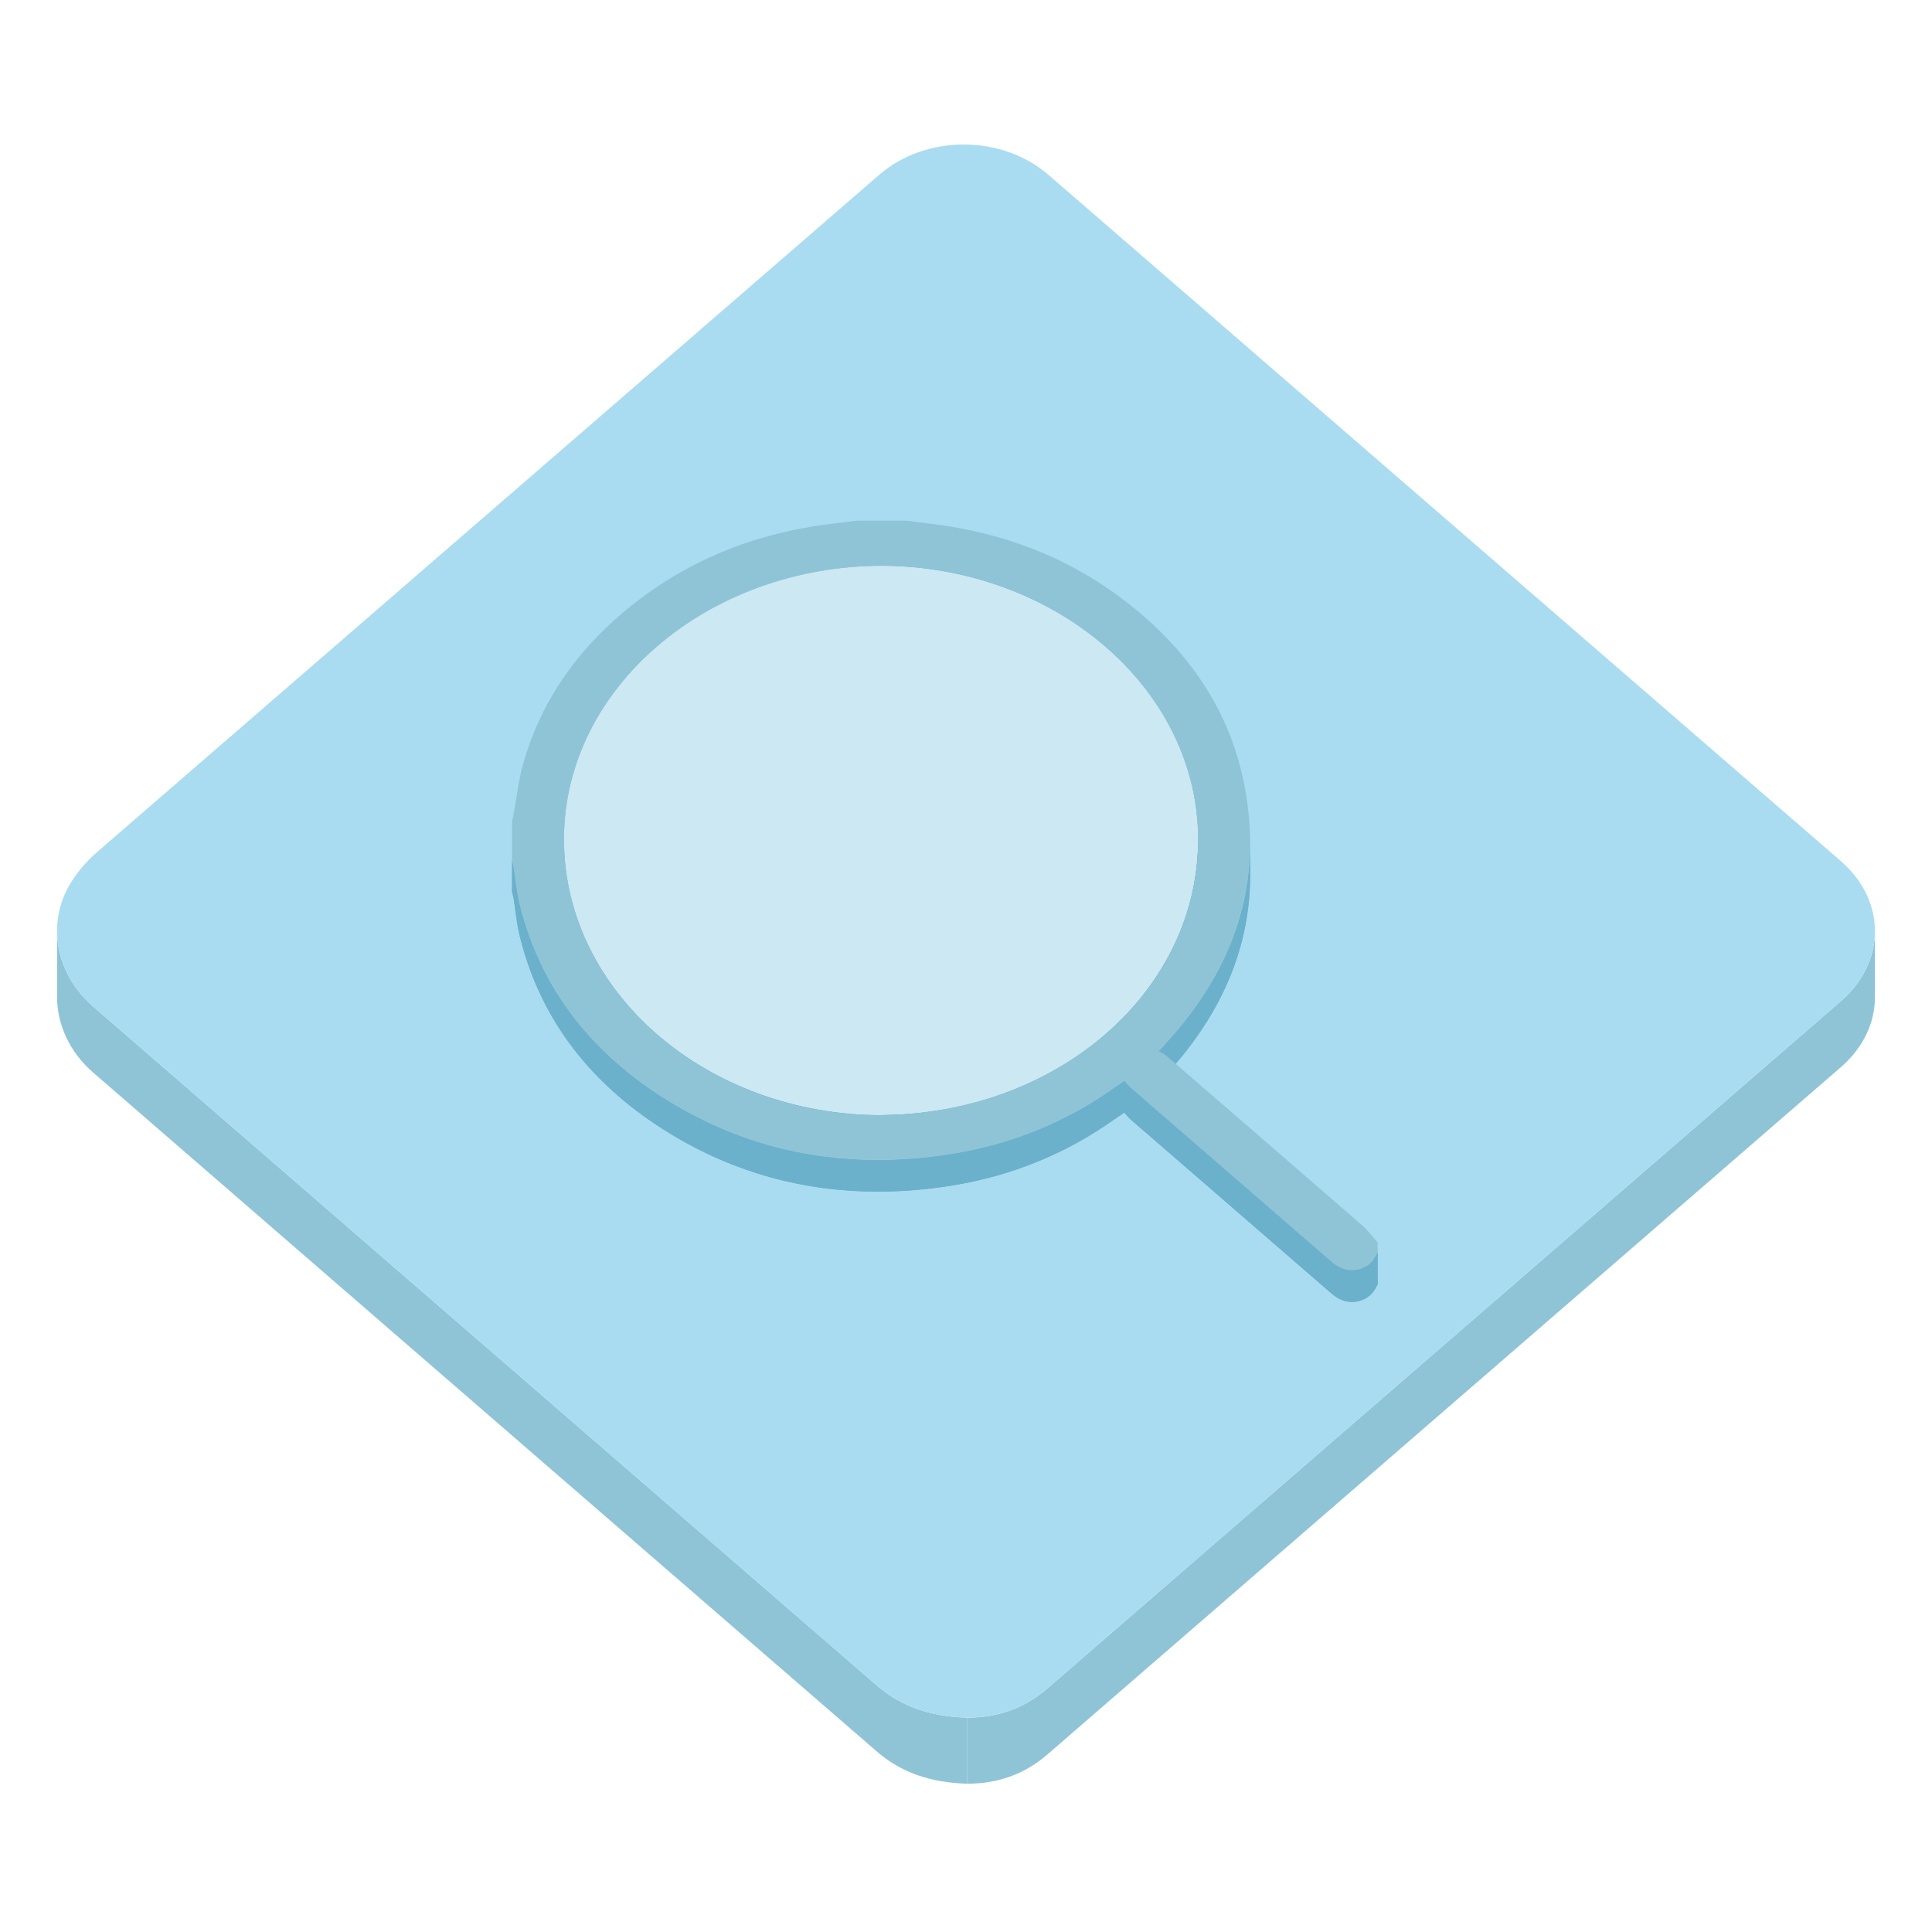
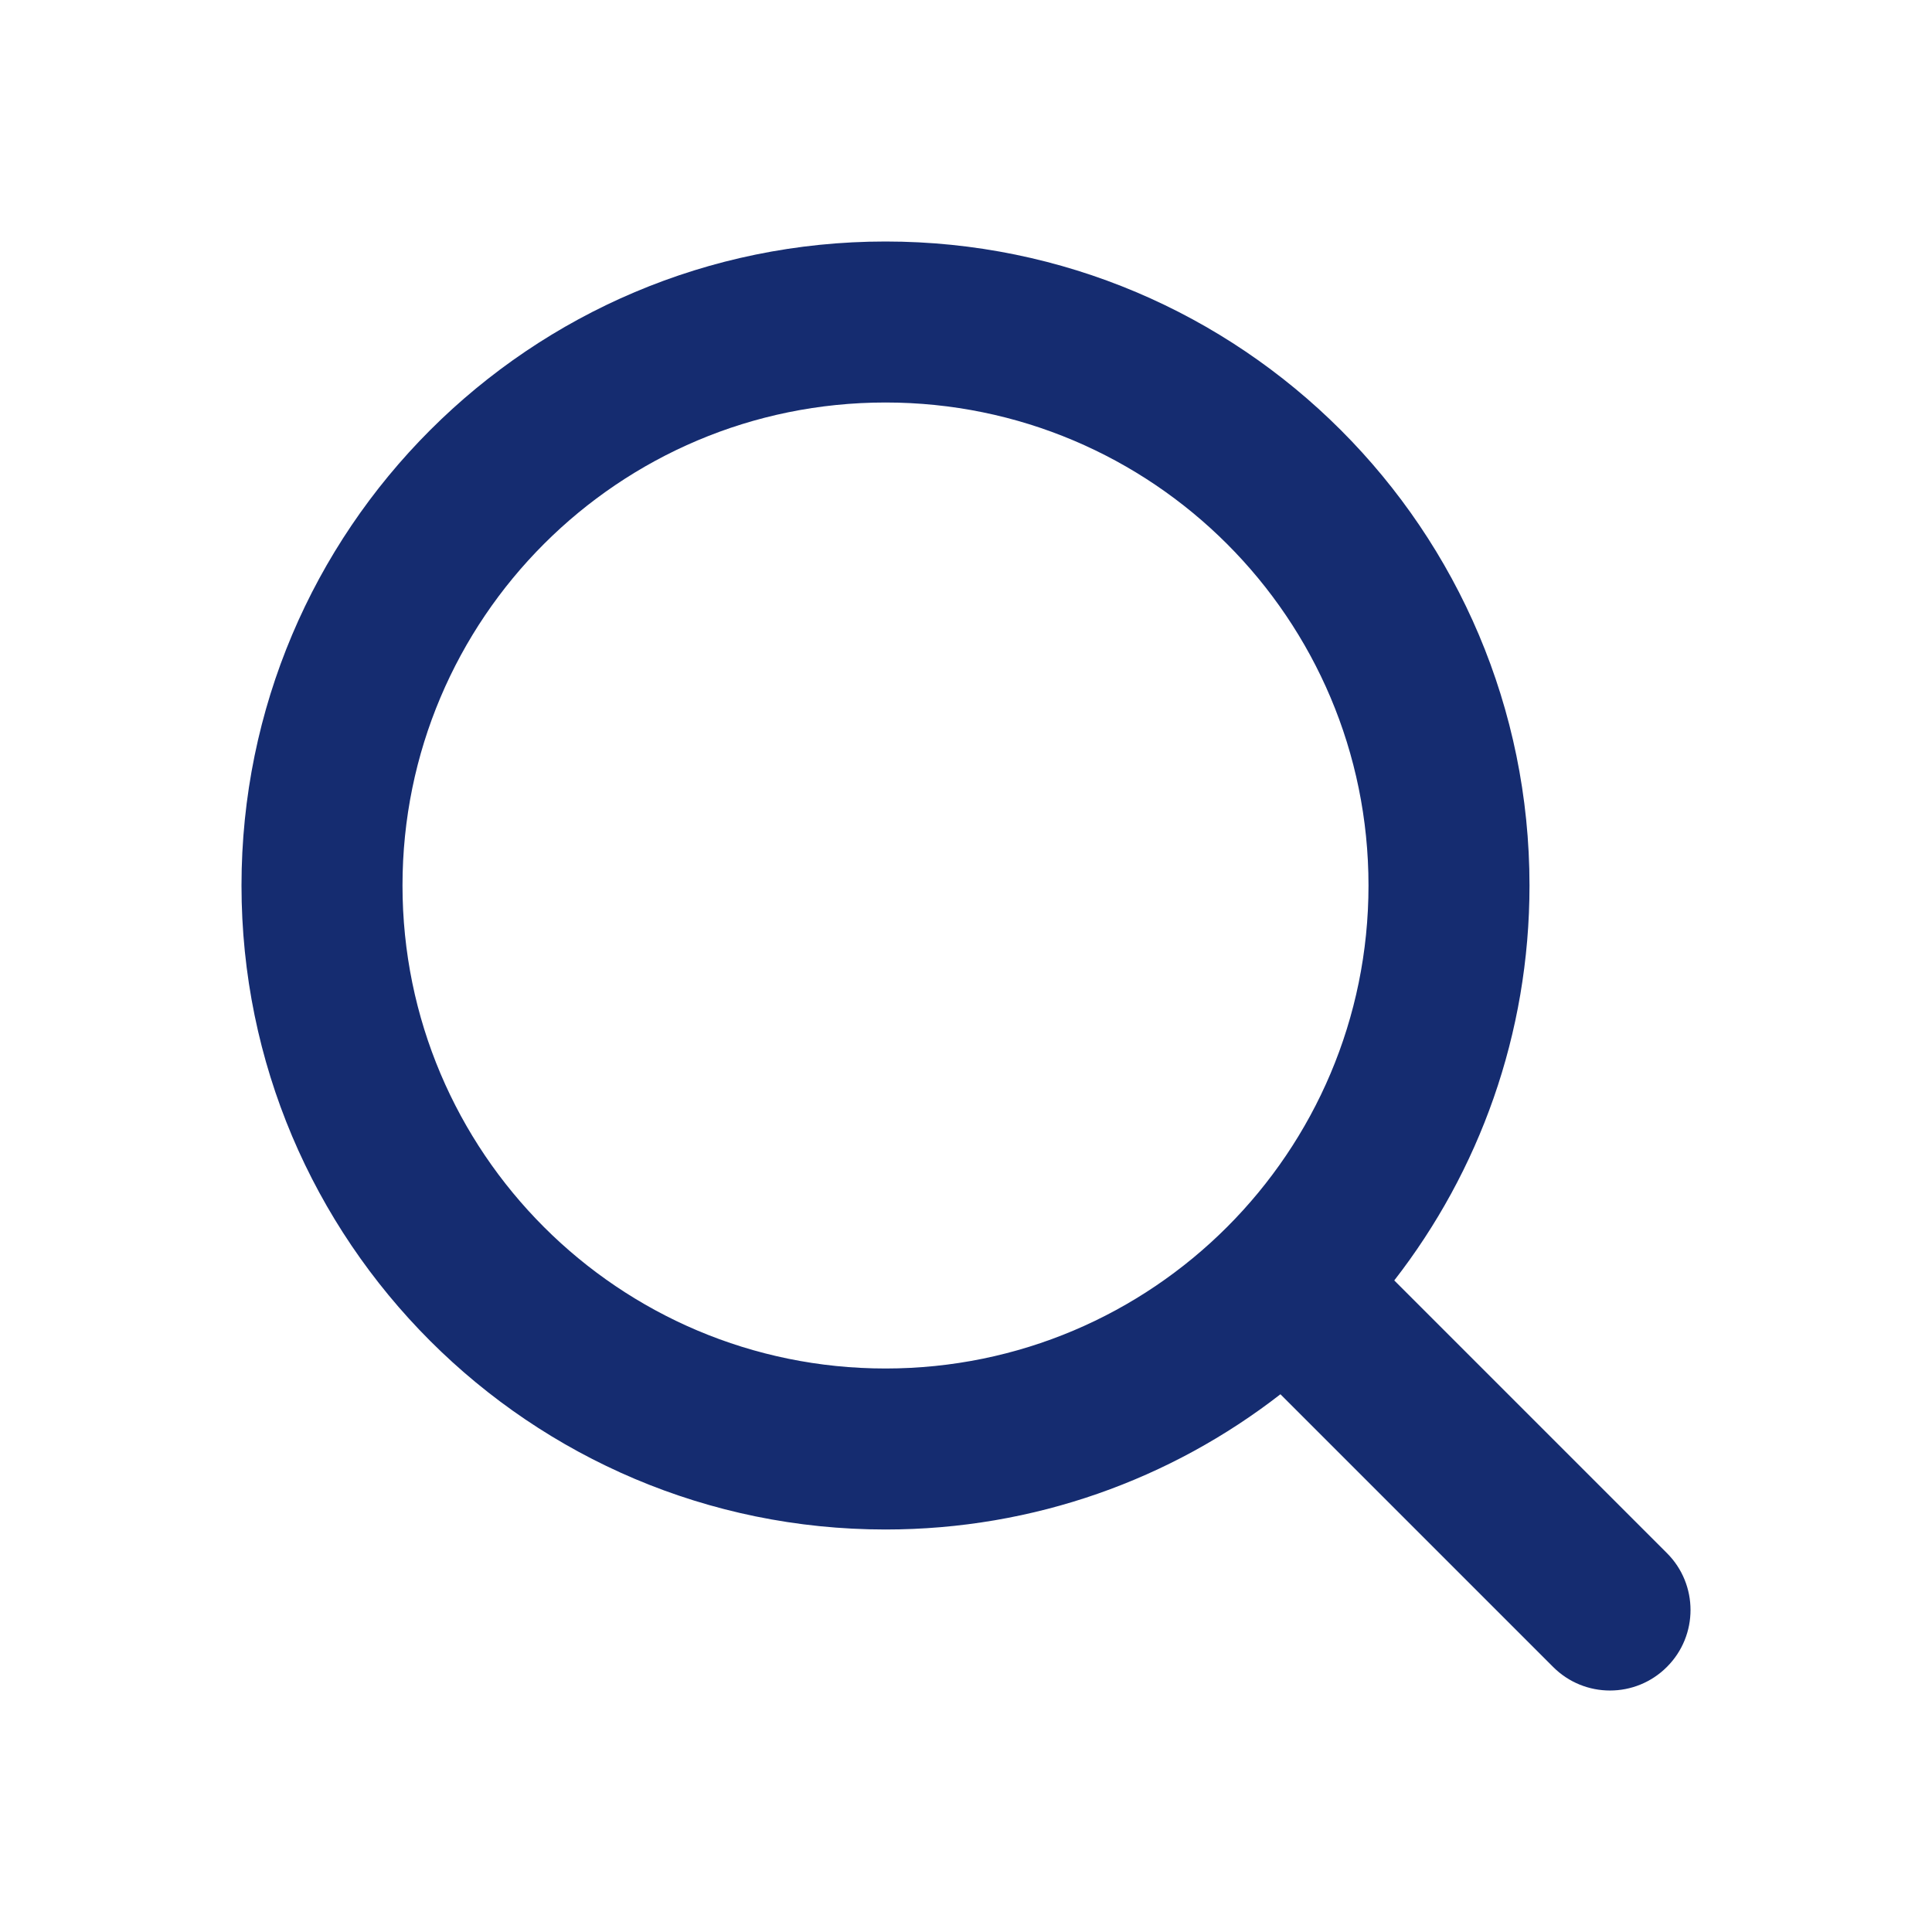
- <svg xmlns="http://www.w3.org/2000/svg" width="800px" height="800px" viewBox="0 0 1024 1024" class="icon" version="1.1">
-   <path d="M993.763 493.538v35c0 13.333-6.04 26.664-18.135 37.139-140.15 121.42-280.35 242.794-420.487 364.219-11.817 10.238-25.814 15.501-42.456 15.501v-35c16.642 0 30.639-5.264 42.456-15.501 140.138-121.425 280.335-242.802 420.487-364.218 12.095-10.476 18.135-23.804 18.135-37.14z" fill="#8FC4D7" />
-   <path d="M30.239 528.367v-3.5-1.75-3.5-3.5-1.75-3.5-3.5-1.75-3.5-3.5-1.75-3.5c0 14.707 6.701 29.313 19.037 40.019 138.449 120.064 277.049 239.996 415.562 360.02 13.002 11.26 28.74 16.466 47.852 16.994v35c-19.109-0.528-34.85-5.734-47.852-16.994C326.325 808.382 187.725 688.45 49.276 568.386c-12.337-10.705-19.037-25.312-19.037-40.019z" fill="#8FC4D7" />
-   <path d="M510.786 76.601c16.263 0 32.546 5.362 44.946 16.097 139.949 121.188 279.9 242.376 419.819 363.586 24.241 20.995 24.295 53.413 0.078 74.397-140.15 121.418-280.351 242.795-420.488 364.217-11.816 10.239-25.813 15.502-42.454 15.502-19.109-0.528-34.85-5.734-47.853-16.994-138.51-120.024-277.11-239.956-415.559-360.02-19.581-16.988-24.96-43.81-11.895-65.251 3.919-6.438 8.669-11.829 14.465-16.849C189.954 331.734 328.024 212.152 466.107 92.567c12.296-10.64 28.478-15.966 44.679-15.966z" fill="#A9DCF0" />
-   <path d="M467.85 316.647h-0.294v-1.963-2.082-2.16-2.201-2.199-2.159-2.077-1.958h0.294c84.814 0.232 155.688 55.866 165.932 127.314V443.962c-10.244-71.449-81.118-127.084-165.932-127.315z" fill="#6BB1CB" />
-   <path d="M635.051 445.245v16.8c0.15-79.92-75.349-145.148-167.201-145.397-8.958 0.024-17.752 0.643-26.328 1.813v-16.8a198.533 198.533 0 0 1 26.328-1.814c91.851 0.25 167.351 65.478 167.201 145.398" fill="#6BB1CB" />
-   <path d="M467.556 316.647c-87.165 0.354-158.539 57.115-167.66 129.229v-2.101-2.102-2.103-2.102-2.1-2.099-2.097-2.097c9.121-72.113 80.495-128.875 167.66-129.229v16.801z" fill="#6BB1CB" />
-   <path d="M635.051 445.245v16.8c0.15-79.92-75.349-145.148-167.201-145.397-8.958 0.024-17.752 0.643-26.328 1.813v-16.8a198.533 198.533 0 0 1 26.328-1.814c91.851 0.25 167.351 65.478 167.201 145.398M441.521 301.661v16.8c-13.933 1.901-27.293 5.258-39.867 9.879v-16.8c12.575-4.621 25.934-7.978 39.867-9.879M401.654 311.539v16.8c-12.327 4.531-23.896 10.276-34.505 17.056v-16.8c10.608-6.78 22.179-12.525 34.505-17.056M367.148 328.595v16.8c-13.773 8.804-25.929 19.35-36.02 31.247v-16.8c10.093-11.897 22.247-22.444 36.02-31.247" fill="#6BB1CB" />
-   <path d="M331.129 359.842v16.8c-18.594 21.925-30.181 48.439-31.975 77.078v-16.8c1.795-28.638 13.38-55.153 31.975-77.078" fill="#6BB1CB" />
-   <path d="M299.896 445.876a124.872 124.872 0 0 0-0.986 15.548v-16.8c0.004-5.25 0.339-10.438 0.986-15.548v16.8z" fill="#6BB1CB" />
-   <path d="M331.129 359.842v16.8c-18.594 21.925-30.181 48.439-31.975 77.078v-16.8c1.795-28.638 13.38-55.153 31.975-77.078" fill="#6BB1CB" />
-   <path d="M299.155 436.92v16.8a123.88 123.88 0 0 0-0.243 7.704v-16.8c0.001-2.583 0.083-5.151 0.243-7.704" fill="#6BB1CB" />
-   <path d="M298.91 461.424v-16.549-0.25 16.799z" fill="#6BB1CB" />
-   <path d="M298.91 444.625V461.676v-16.8-0.251" fill="#6BB1CB" />
-   <path d="M635.051 462.045a125.82 125.82 0 0 0-1.269-18.083v-2.102-1.051-2.102-2.1-2.1-2.1-2.1-2.097-1.049a125.987 125.987 0 0 1 1.269 18.084v16.8z" fill="#6BB1CB" />
-   <path d="M635.051 445.245v16.8c0.15-79.92-75.349-145.148-167.201-145.397-8.958 0.024-17.752 0.643-26.328 1.813v-16.8a198.533 198.533 0 0 1 26.328-1.814c91.851 0.25 167.351 65.478 167.201 145.398" fill="#6BB1CB" />
-   <path d="M298.912 461.59v-16.8l0.001 0.769v16.8l-0.001-0.769z" fill="#6BB1CB" />
-   <path d="M298.913 445.558v16.8l-0.001-0.768v-16.8l0.001 0.768" fill="#6BB1CB" />
-   <path d="M662.609 446.838v16.8c0 37.428-14.229 72.037-42.466 103.659-1.725 1.937-3.479 3.866-6.019 6.686v-16.801c2.537-2.82 4.293-4.749 6.019-6.686 28.237-31.621 42.466-66.23 42.466-103.658z" fill="#6BB1CB" />
-   <path d="M662.609 446.838v16.8c0 2.923-0.089 5.831-0.261 8.721v-16.8c0.173-2.89 0.261-5.797 0.261-8.721" fill="#6BB1CB" />
-   <path d="M662.35 455.559v16.8c-1.954 32.515-14.893 62.843-38.661 90.866v-16.8c23.768-28.024 36.707-58.351 38.661-90.866M623.687 546.427v16.8a209.034 209.034 0 0 1-3.543 4.071c-1.725 1.938-3.479 3.866-6.019 6.686v-16.8c2.537-2.82 4.293-4.75 6.019-6.686a218.77 218.77 0 0 0 3.543-4.071" fill="#6BB1CB" />
-   <path d="M467.159 591.046v16.8c-92.91-0.25-167.713-65.252-168.245-145.486v-16.8c0.532 80.233 75.334 145.236 168.245 145.486z" fill="#6BB1CB" />
-   <path d="M467.159 591.046v16.8c-92.91-0.25-167.713-65.252-168.245-145.486v-16.8c0.532 80.233 75.334 145.236 168.245 145.486" fill="#6BB1CB" />
-   <path d="M466.795 299.846c92.906 0.252 168.408 65.478 168.254 145.399-0.16 80.658-74.803 145.268-167.892 145.801-92.91-0.25-167.713-65.252-168.245-145.486-0.001-0.312-0.003-0.624-0.001-0.934 0.069-79.419 75.461-144.537 167.884-144.78z" fill="#CCE8F2" />
-   <path d="M635.051 445.245v16.8c-0.16 80.658-74.803 145.268-167.892 145.801v-16.8c93.089-0.533 167.731-65.143 167.892-145.801z" fill="#6BB1CB" />
-   <path d="M635.051 445.245v16.8c-0.005 2.635-0.087 5.25-0.251 7.849v-16.8c0.162-2.597 0.246-5.215 0.251-7.849M634.8 453.094v16.8c-1.832 29.341-13.545 56.287-32.329 78.427v-16.8c18.784-22.14 30.497-49.086 32.329-78.427M602.471 531.521v16.8c-10.036 11.829-22.092 22.288-35.736 31.005v-16.8c13.644-8.716 25.7-19.175 35.736-31.005M566.734 562.527v16.801c-10.51 6.715-21.962 12.396-34.158 16.879v-16.8c12.196-4.483 23.649-10.165 34.158-16.88M532.575 579.405v16.801c-12.519 4.601-25.822 7.938-39.702 9.83v-16.801c13.88-1.891 27.184-5.229 39.702-9.83M492.873 589.237v16.8a198.963 198.963 0 0 1-25.715 1.809v-16.8a198.95 198.95 0 0 0 25.715-1.809" fill="#6BB1CB" />
-   <path d="M595.939 572.897v16.801c-2.188 1.465-3.728 2.442-5.2 3.491-25.515 18.183-54.553 30.178-86.951 35.293-13.077 2.064-25.946 3.106-38.568 3.106-38.75 0-75.252-9.814-108.88-30.028-42.892-25.776-69.976-61.132-80.874-105.495-1.612-6.547-2.176-13.288-3.256-19.929-0.181-1.126-0.533-2.226-0.805-3.344v-16.8c0.272 1.118 0.625 2.217 0.805 3.344 1.08 6.644 1.645 13.384 3.256 19.93 10.898 44.363 37.982 79.718 80.874 105.495 33.627 20.214 70.13 30.027 108.88 30.027 12.624 0 25.491-1.041 38.568-3.105 32.4-5.115 61.437-17.11 86.951-35.293 1.473-1.049 3.016-2.027 5.2-3.493z" fill="#6BB1CB" />
-   <path d="M595.939 572.897v16.801c-2.188 1.465-3.728 2.442-5.2 3.491a206.218 206.218 0 0 1-8.634 5.83v-16.8c2.92-1.866 5.798-3.81 8.634-5.83 1.473-1.048 3.016-2.026 5.2-3.492" fill="#6BB1CB" />
-   <path d="M582.105 582.22v16.8a200.147 200.147 0 0 1-38.798 19.25v-16.8a200.176 200.176 0 0 0 38.798-19.25" fill="#6BB1CB" />
-   <path d="M543.308 601.47v16.8c-12.558 4.614-25.735 8.036-39.521 10.213-1.812 0.285-3.62 0.552-5.425 0.798v-16.8c1.805-0.247 3.613-0.513 5.425-0.798 13.785-2.177 26.964-5.599 39.521-10.213" fill="#6BB1CB" />
-   <path d="M498.364 612.48v16.8c-11.215 1.534-22.269 2.307-33.144 2.307-38.75 0-75.252-9.813-108.88-30.026-42.892-25.778-69.976-61.135-80.874-105.496-1.612-6.548-2.176-13.288-3.256-19.93-0.181-1.126-0.533-2.226-0.805-3.344v-16.8c0.272 1.118 0.625 2.217 0.805 3.344 1.08 6.643 1.645 13.383 3.256 19.929 10.898 44.364 37.982 79.718 80.874 105.496 33.627 20.213 70.13 30.026 108.88 30.026 10.875 0.002 21.928-0.771 33.144-2.306" fill="#6BB1CB" />
-   <path d="M722.051 649.533c3.086 2.681 5.444 5.989 8.145 9v5.439c-0.595 1.021-1.14 2.063-1.773 3.058-2.542 4.006-7.075 6.215-11.78 6.215-2.653 0-5.359-0.7-7.795-2.175-1.705-1.021-3.175-2.34-4.657-3.615a133873.412 133873.412 0 0 1-105.113-91.073c-1.159-1.007-2.026-2.245-3.137-3.484-2.186 1.466-3.728 2.443-5.2 3.492-25.515 18.183-54.553 30.178-86.951 35.293-13.077 2.064-25.946 3.105-38.568 3.105-38.75 0-75.252-9.813-108.88-30.025-42.892-25.778-69.976-61.134-80.874-105.497-1.61-6.547-2.176-13.288-3.256-19.93-0.181-1.126-0.533-2.226-0.805-3.344v-20.951c0.261-1.125 0.585-2.243 0.795-3.379 1.683-9.035 2.629-18.228 5.149-27.087 9.648-33.951 29.918-62.452 60.048-85.733 27.033-20.889 58.323-34.202 93.905-39.911 7.59-1.212 15.26-1.99 22.9-2.975h25.987c7.62 0.994 15.291 1.789 22.872 3.01 35.421 5.717 66.599 18.96 93.521 39.762 32.328 24.975 53.595 55.65 61.913 92.479 11.59 51.305-1.362 97.859-38.355 139.291-1.724 1.938-3.479 3.867-6.019 6.686 1.381 0.804 2.944 1.415 4.094 2.402 34.655 29.949 69.29 59.9 103.834 89.947z m-255.949-58.488c94.146-0.532 168.789-65.138 168.949-145.8 0.15-79.921-75.349-145.148-167.201-145.398-93.478 0.243-168.87 65.361-168.938 144.777-0.001 0.312 0 0.623 0.002 0.935 0.531 80.235 75.334 145.238 167.188 145.486" fill="#8FC4D7" />
-   <path d="M730.195 663.973v16.801c-0.594 1.021-1.138 2.062-1.772 3.057-2.541 4.006-7.075 6.215-11.779 6.215-2.654 0-5.359-0.699-7.796-2.175-1.705-1.02-3.175-2.339-4.656-3.615a133874.875 133874.875 0 0 1-105.114-91.073c-1.159-1.007-2.025-2.245-3.136-3.483v-16.801c1.11 1.24 1.977 2.479 3.136 3.484 35.017 30.377 70.066 60.73 105.114 91.073 1.483 1.275 2.951 2.595 4.656 3.615a15.042 15.042 0 0 0 7.796 2.175c4.704 0 9.238-2.209 11.779-6.215 0.635-0.998 1.179-2.038 1.772-3.058z" fill="#6BB1CB" />
-   <path d="M730.195 663.973v16.801c-0.594 1.021-1.138 2.062-1.772 3.057-0.317 0.498-0.666 0.97-1.04 1.414v-16.801a12.39 12.39 0 0 0 1.04-1.413c0.635-0.998 1.179-2.038 1.772-3.058M727.383 668.442v16.8a13.162 13.162 0 0 1-2.946 2.57v-16.8a13.16 13.16 0 0 0 2.946-2.57M724.435 671.013v16.8c-0.846 0.542-1.752 0.987-2.701 1.335v-16.801a13.82 13.82 0 0 0 2.701-1.334" fill="#6BB1CB" />
-   <path d="M721.734 672.347v16.801c-0.982 0.362-2.012 0.616-3.064 0.761v-16.8c1.051-0.144 2.08-0.4 3.064-0.762M718.668 673.108v16.8a15.027 15.027 0 0 1-9.82-2.038c-1.705-1.02-3.175-2.339-4.656-3.615a133874.875 133874.875 0 0 1-105.114-91.073c-1.159-1.007-2.025-2.245-3.136-3.483v-16.801c1.11 1.24 1.977 2.479 3.136 3.484 35.017 30.377 70.066 60.73 105.114 91.073 1.483 1.275 2.951 2.595 4.656 3.615a15.042 15.042 0 0 0 9.82 2.038" fill="#6BB1CB" />
+ <svg xmlns="http://www.w3.org/2000/svg" width="800px" height="800px" viewBox="0 0 24 24" fill="none">
+   <path fill-rule="evenodd" clip-rule="evenodd" d="M11 3C6.582 3 3 6.582 3 11C3 15.418 6.582 19 11 19C12.849 19 14.551 18.373 15.906 17.32L19.293 20.707C19.683 21.098 20.317 21.098 20.707 20.707C21.098 20.317 21.098 19.683 20.707 19.293L17.32 15.906C18.373 14.551 19 12.849 19 11C19 6.582 15.418 3 11 3ZM5 11C5 7.686 7.686 5 11 5C14.314 5 17 7.686 17 11C17 14.314 14.314 17 11 17C7.686 17 5 14.314 5 11Z" fill="#152C70" />
</svg>
